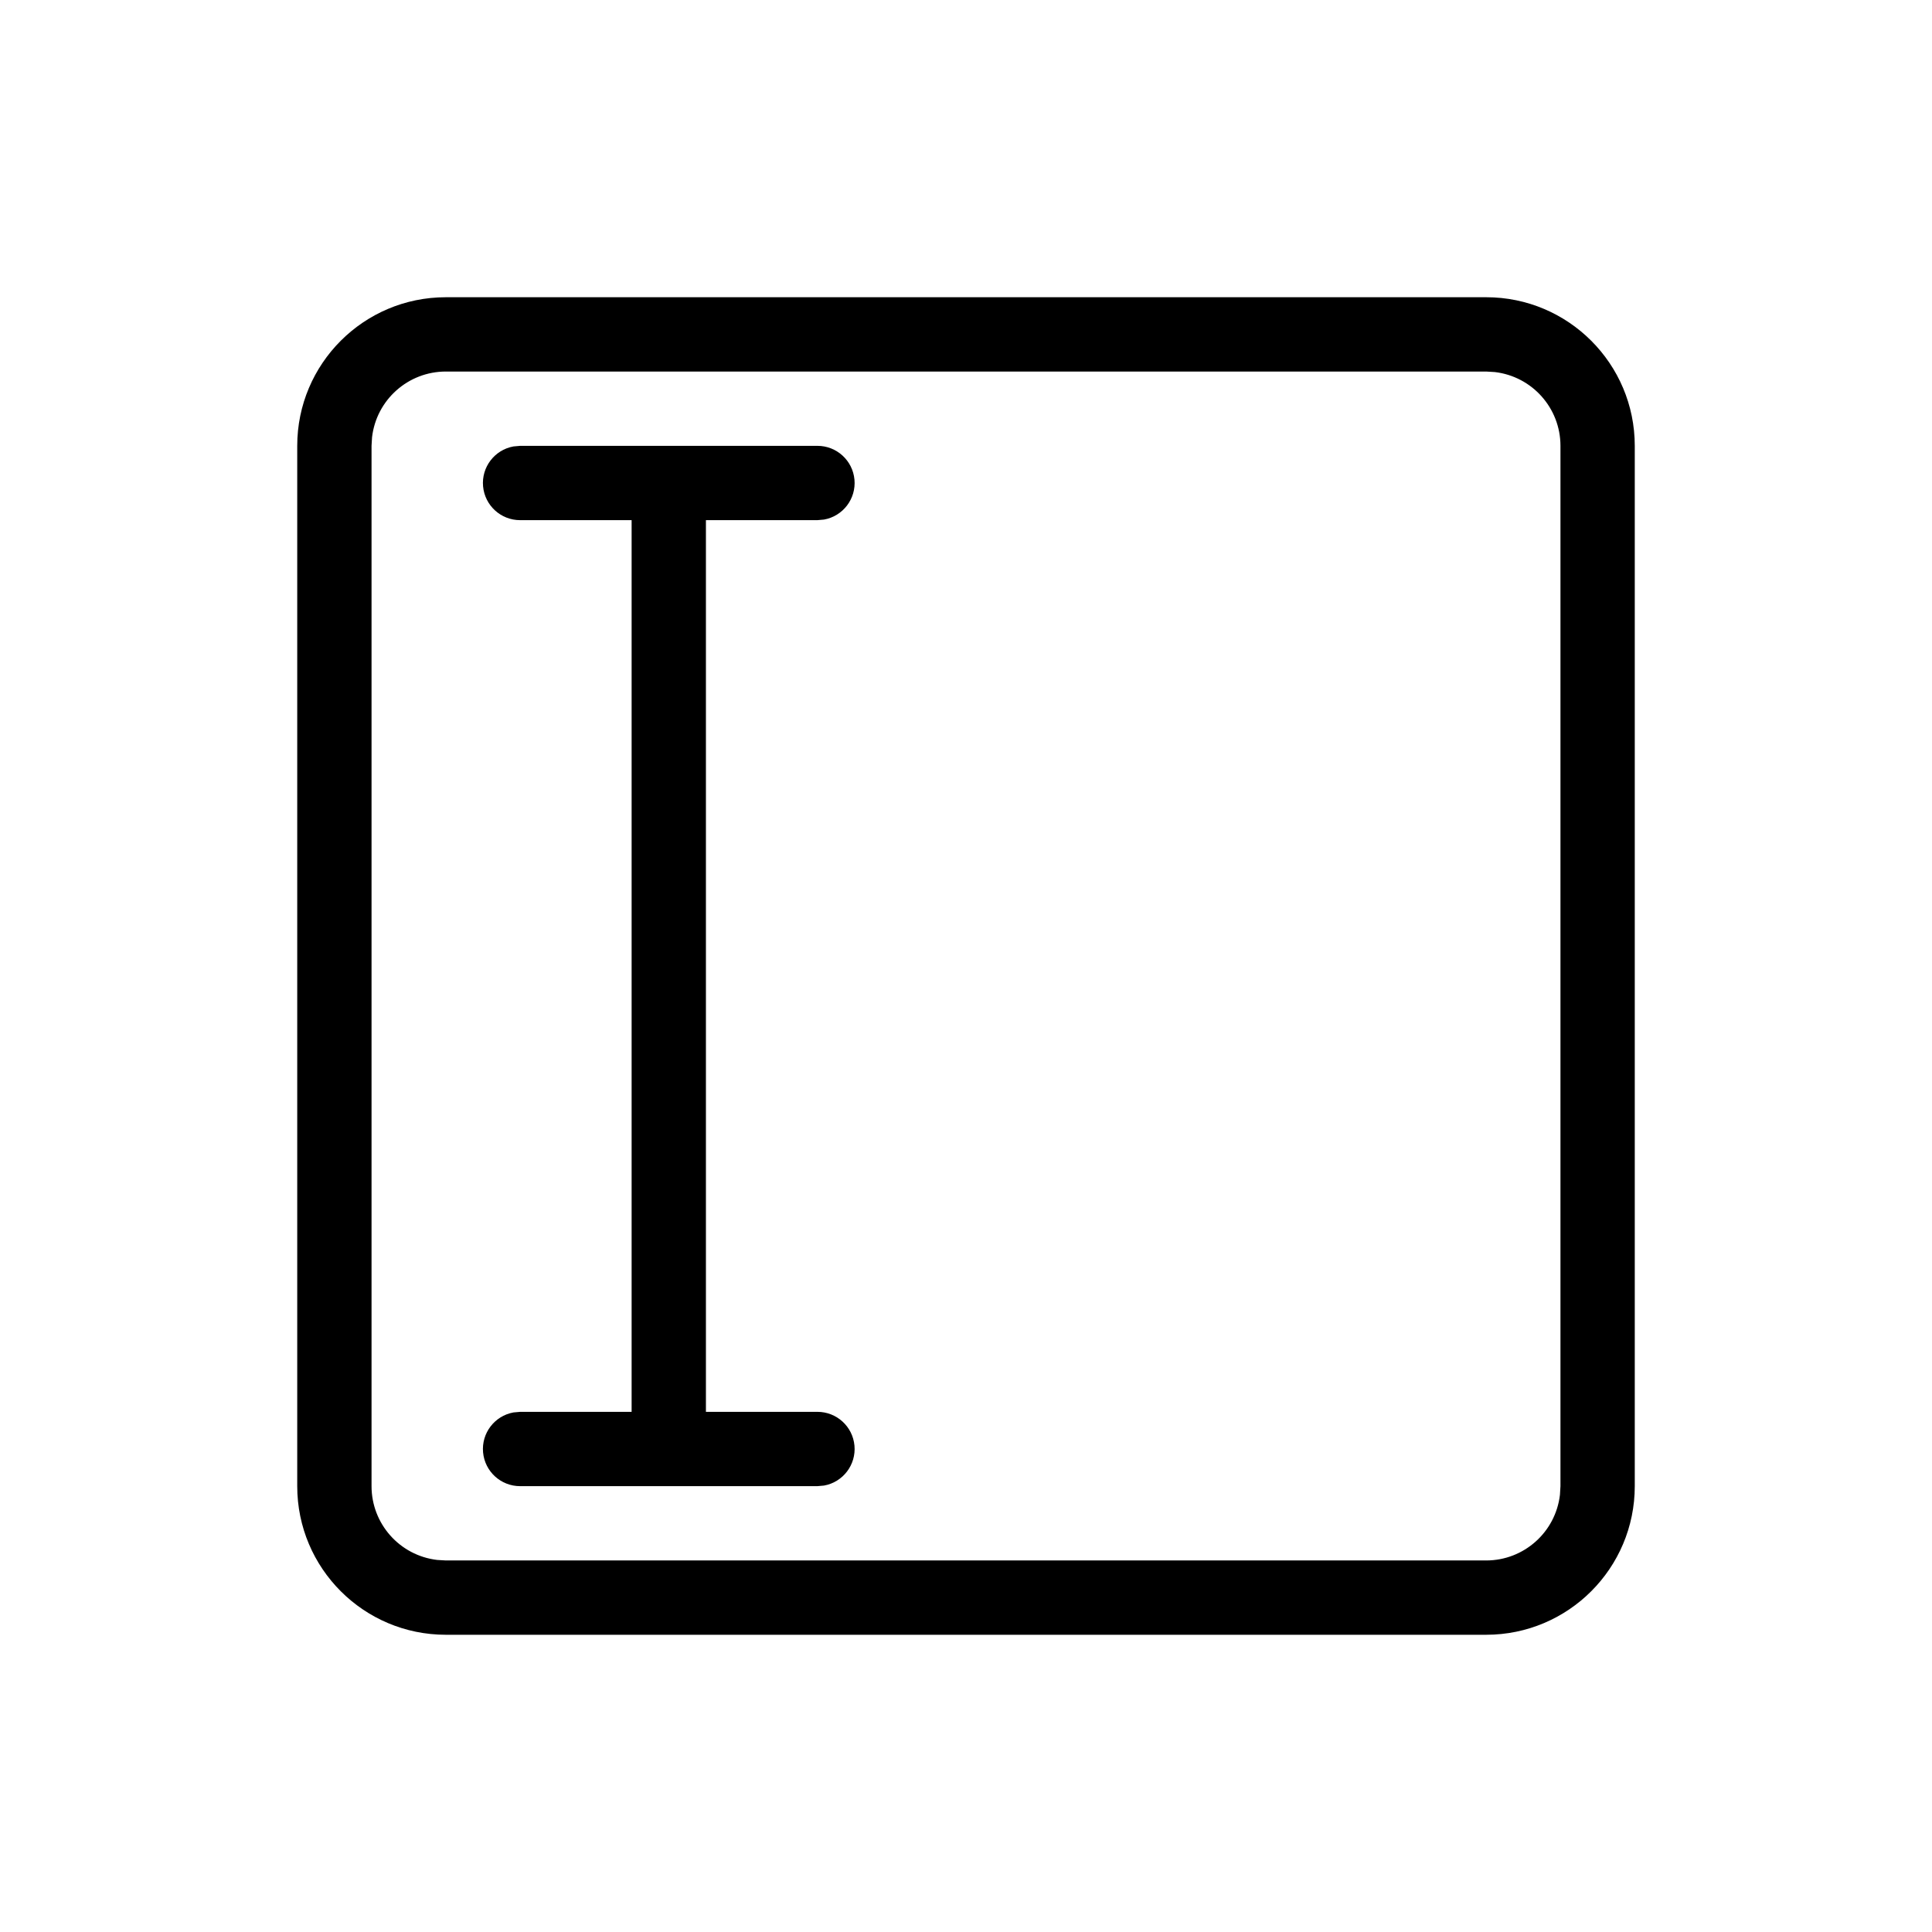
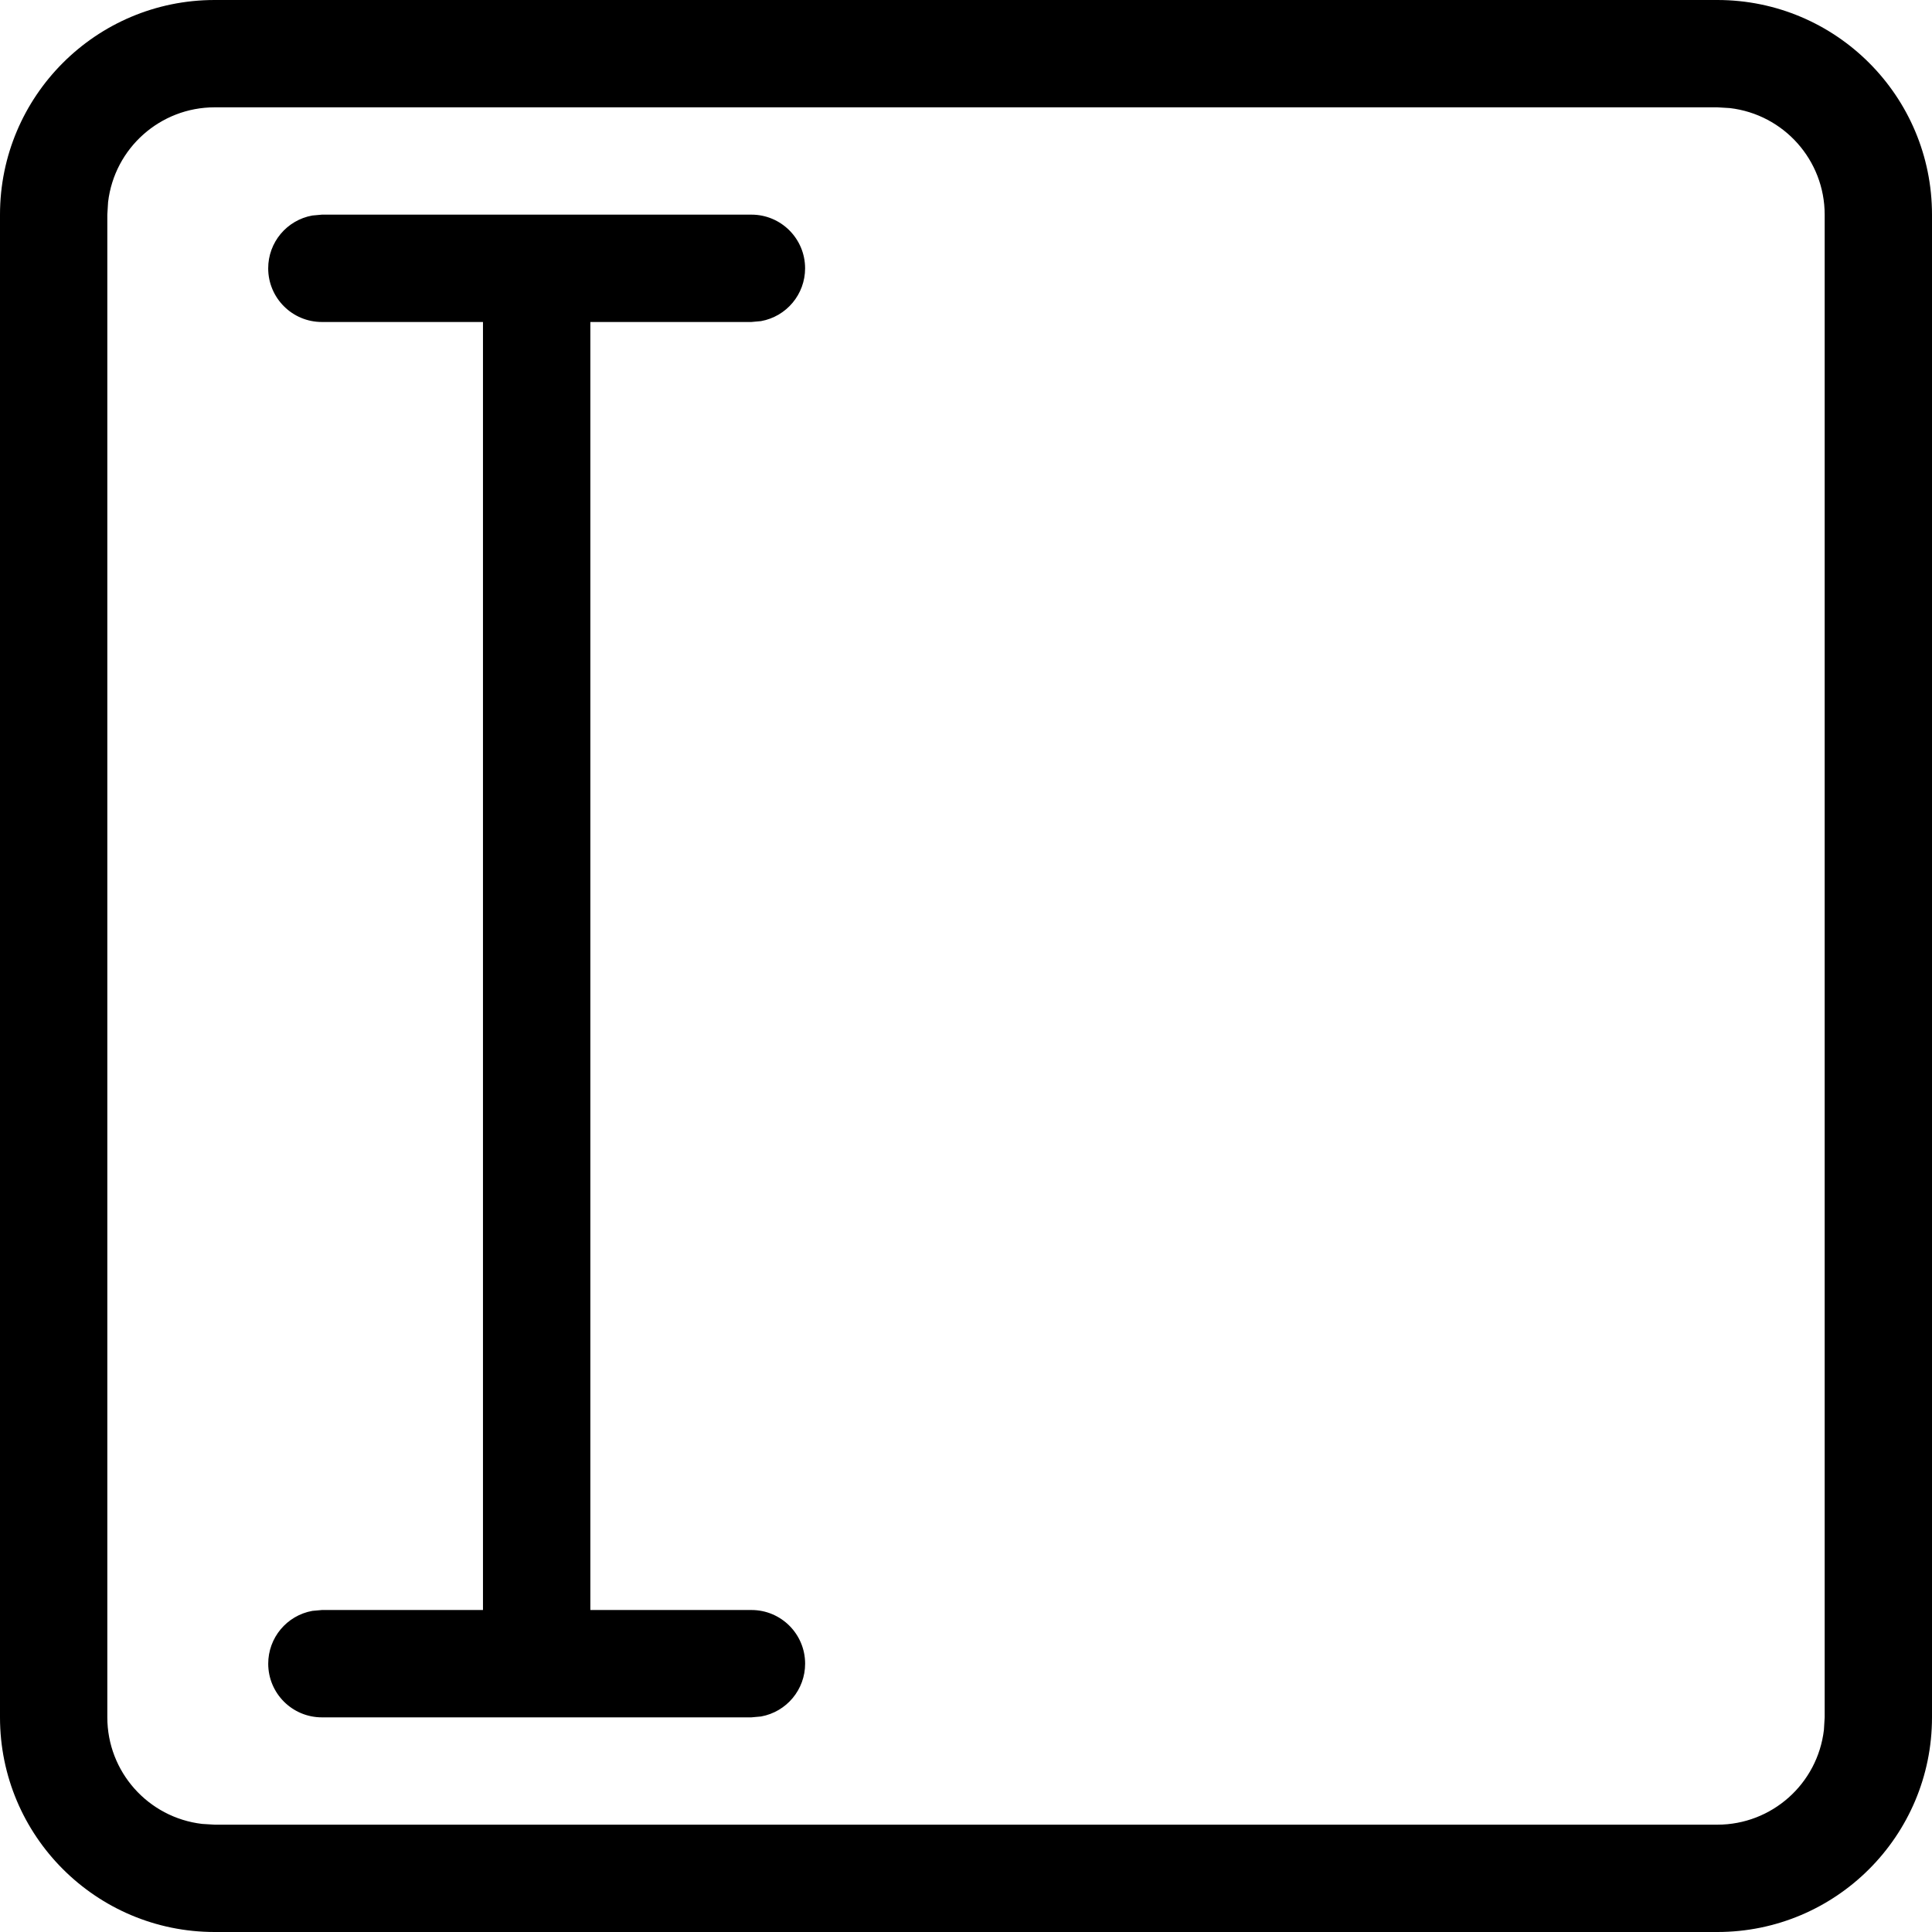
- <svg xmlns="http://www.w3.org/2000/svg" t="1683444010648" viewBox="0 0 1024 1024" version="1.1" p-id="15448">
-   <path d="M787.692 157.538a78.769 78.769 0 0 1 78.769 78.769v551.385a78.769 78.769 0 0 1-78.769 78.769H236.308a78.769 78.769 0 0 1-78.769-78.769V236.308a78.769 78.769 0 0 1 78.769-78.769h551.385z m0 39.385H236.308a39.385 39.385 0 0 0-39.109 34.777L196.923 236.308v551.385a39.385 39.385 0 0 0 34.777 39.109L236.308 827.077h551.385a39.385 39.385 0 0 0 39.109-34.777L827.077 787.692V236.308a39.385 39.385 0 0 0-34.777-39.109L787.692 196.923z m-354.462 39.385a19.692 19.692 0 0 1 3.545 39.07L433.231 275.692H374.154v472.615H433.231a19.692 19.692 0 0 1 3.545 39.07L433.231 787.692H275.692a19.692 19.692 0 0 1-3.545-39.07L275.692 748.308h59.077V275.692H275.692a19.692 19.692 0 0 1-3.545-39.07L275.692 236.308h157.538z" p-id="15449" />
+ <svg xmlns="http://www.w3.org/2000/svg" id="uuid-78926db3-f76b-4dea-97f9-5afcfa709fcb" data-name="图层 1" viewBox="0 0 708.92 708.92">
+   <path d="m630.15,0C673.66,0,708.92,35.27,708.92,78.77v551.38c0,43.5-35.27,78.77-78.77,78.77H78.77c-43.5,0-78.77-35.27-78.77-78.77V78.77C0,35.27,35.27,0,78.77,0h551.38Zm0,39.38H78.77c-19.97,0-36.77,14.95-39.11,34.78l-.28,4.61v551.38c0,19.97,14.95,36.77,34.78,39.11l4.61.28h551.38c19.97,0,36.77-14.95,39.11-34.78l.28-4.61V78.77c0-19.97-14.95-36.77-34.78-39.11l-4.61-.28Zm-354.46,39.38c10.88-.02,19.71,8.78,19.73,19.66.02,9.54-6.8,17.71-16.18,19.41l-3.54.32h-59.08v472.62h59.08c10.88-.02,19.71,8.78,19.73,19.66.02,9.54-6.8,17.71-16.18,19.41l-3.54.32H118.15c-10.88.02-19.71-8.78-19.73-19.66-.02-9.54,6.8-17.71,16.18-19.41l3.54-.32h59.08V118.15h-59.08c-10.88.02-19.71-8.78-19.73-19.66-.02-9.54,6.8-17.71,16.18-19.41l3.54-.32h157.54Z" />
</svg>
